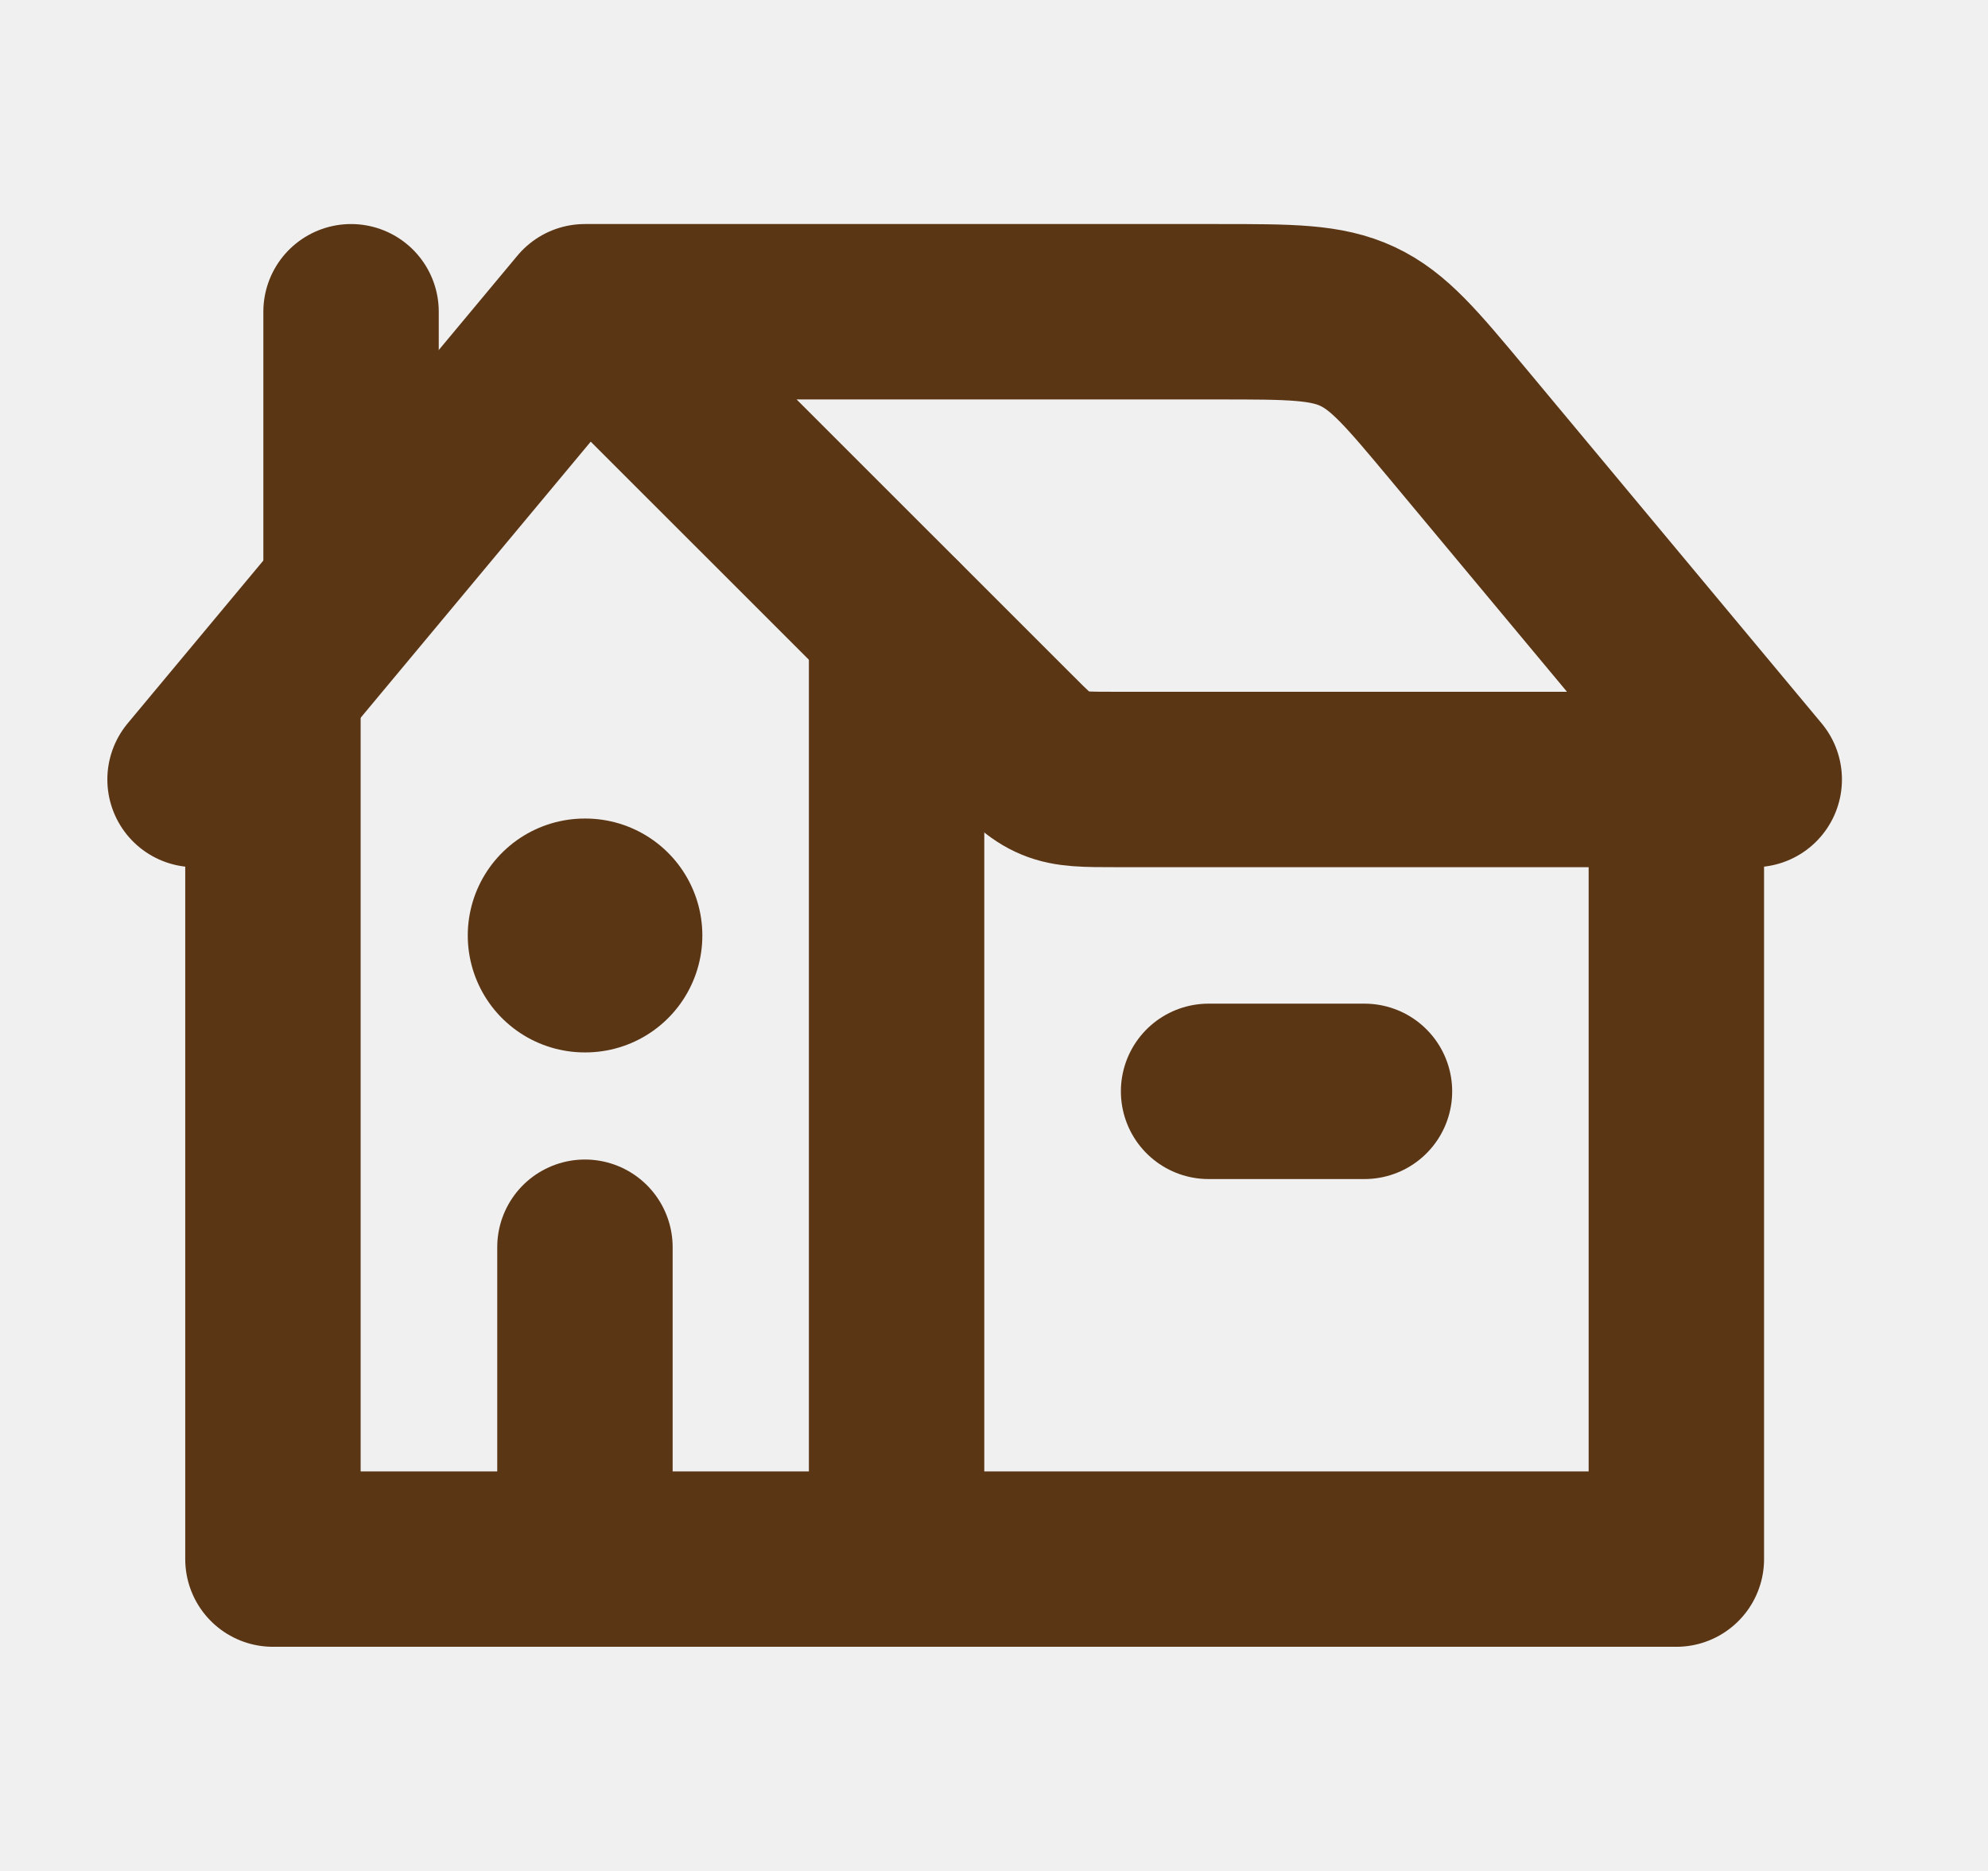
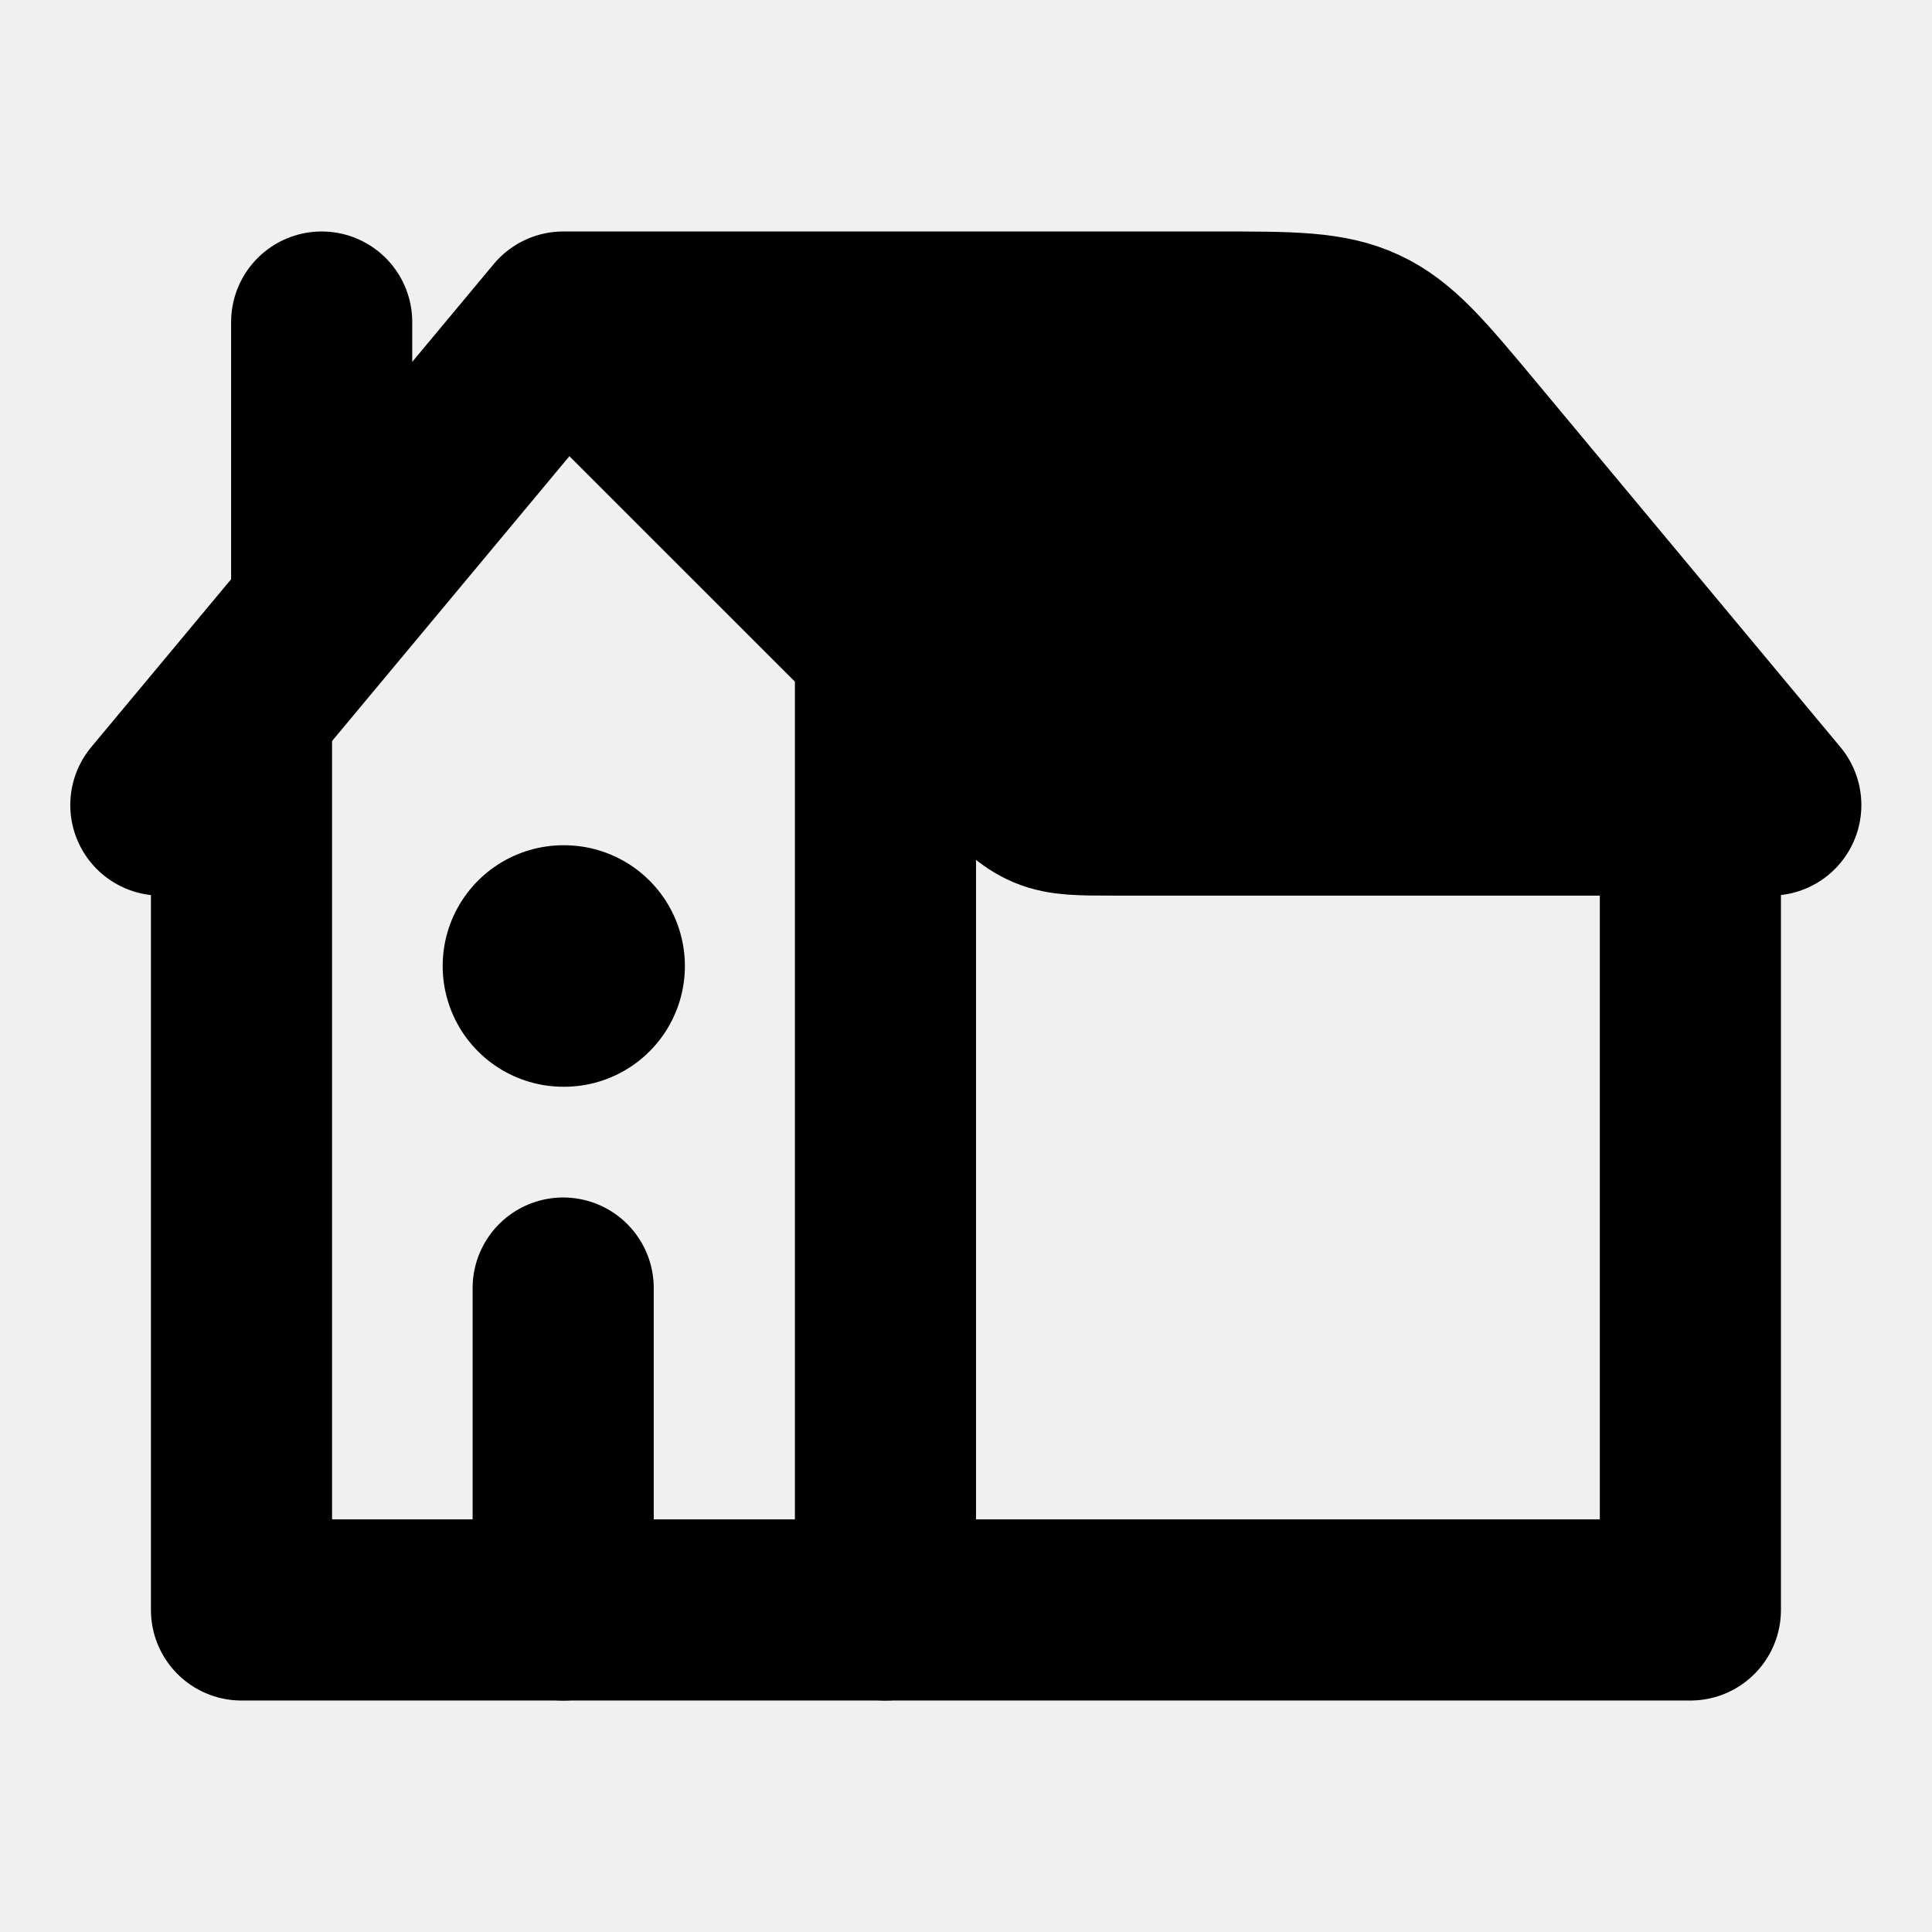
- <svg xmlns="http://www.w3.org/2000/svg" width="17" height="16" viewBox="0 0 17 16" fill="none">
-   <g clip-path="url(#clip0_209_1494)">
-     <path d="M1.668 6.666L5.001 2.666M5.001 2.666L8.611 6.275C8.803 6.468 8.9 6.565 9.022 6.615C9.145 6.666 9.281 6.666 9.554 6.666H15.001L12.468 3.626C12.074 3.154 11.878 2.918 11.609 2.792C11.34 2.666 11.033 2.666 10.419 2.666H5.001Z" stroke="#5B3615" stroke-width="1.5" stroke-linecap="round" stroke-linejoin="round" />
-     <path d="M7.667 5.333V13.333H2.334V5.904" stroke="#5B3615" stroke-width="1.5" stroke-linecap="round" stroke-linejoin="round" />
-     <path d="M7.668 13.333H14.335V6" stroke="#5B3615" stroke-width="1.5" stroke-linecap="round" stroke-linejoin="round" />
-     <path d="M3.002 4.999L3.002 2.666" stroke="#5B3615" stroke-width="1.5" stroke-linecap="round" stroke-linejoin="round" />
-     <path d="M5.006 8L5 8" stroke="#5B3615" stroke-width="2" stroke-linecap="round" stroke-linejoin="round" />
-     <path d="M5.002 13.333V10.666" stroke="#5B3615" stroke-width="1.5" stroke-linecap="round" stroke-linejoin="round" />
-     <path d="M10.335 9.333L11.668 9.333" stroke="#5B3615" stroke-width="1.5" stroke-linecap="round" stroke-linejoin="round" />
-   </g>
-   <defs>
-     <clipPath id="clip0_209_1494">
-       <rect width="16" height="16" fill="white" transform="translate(0.333984)" />
-     </clipPath>
-   </defs>
+ <svg xmlns="http://www.w3.org/2000/svg" width="16" height="16" viewBox="0 0 16 16" fill="none">
+   <path d="M8.275 6.276L4.665 2.667H10.083C10.697 2.667 11.004 2.667 11.273 2.793C11.542 2.919 11.738 3.154 12.132 3.626L14.665 6.667H9.218C8.945 6.667 8.809 6.667 8.686 6.616C8.564 6.565 8.468 6.469 8.275 6.276Z" fill="black" />
+   <path d="M1.332 6.667L4.665 2.667M4.665 2.667L8.275 6.276C8.468 6.469 8.564 6.565 8.686 6.616C8.809 6.667 8.945 6.667 9.218 6.667H14.665L12.132 3.626C11.738 3.154 11.542 2.919 11.273 2.793C11.004 2.667 10.697 2.667 10.083 2.667H4.665Z" stroke="black" stroke-width="1.5" stroke-linecap="round" stroke-linejoin="round" />
+   <path d="M7.333 5.333V13.333H2V5.905" stroke="black" stroke-width="1.5" stroke-linecap="round" stroke-linejoin="round" />
+   <path d="M7.332 13.333H13.999V6" stroke="black" stroke-width="1.5" stroke-linecap="round" stroke-linejoin="round" />
+   <path d="M2.664 5L2.664 2.667" stroke="black" stroke-width="1.5" stroke-linecap="round" stroke-linejoin="round" />
+   <path d="M4.672 8L4.666 8" stroke="black" stroke-width="2" stroke-linecap="round" stroke-linejoin="round" />
+   <path d="M4.664 13.333V10.667" stroke="black" stroke-width="1.5" stroke-linecap="round" stroke-linejoin="round" />
</svg>
